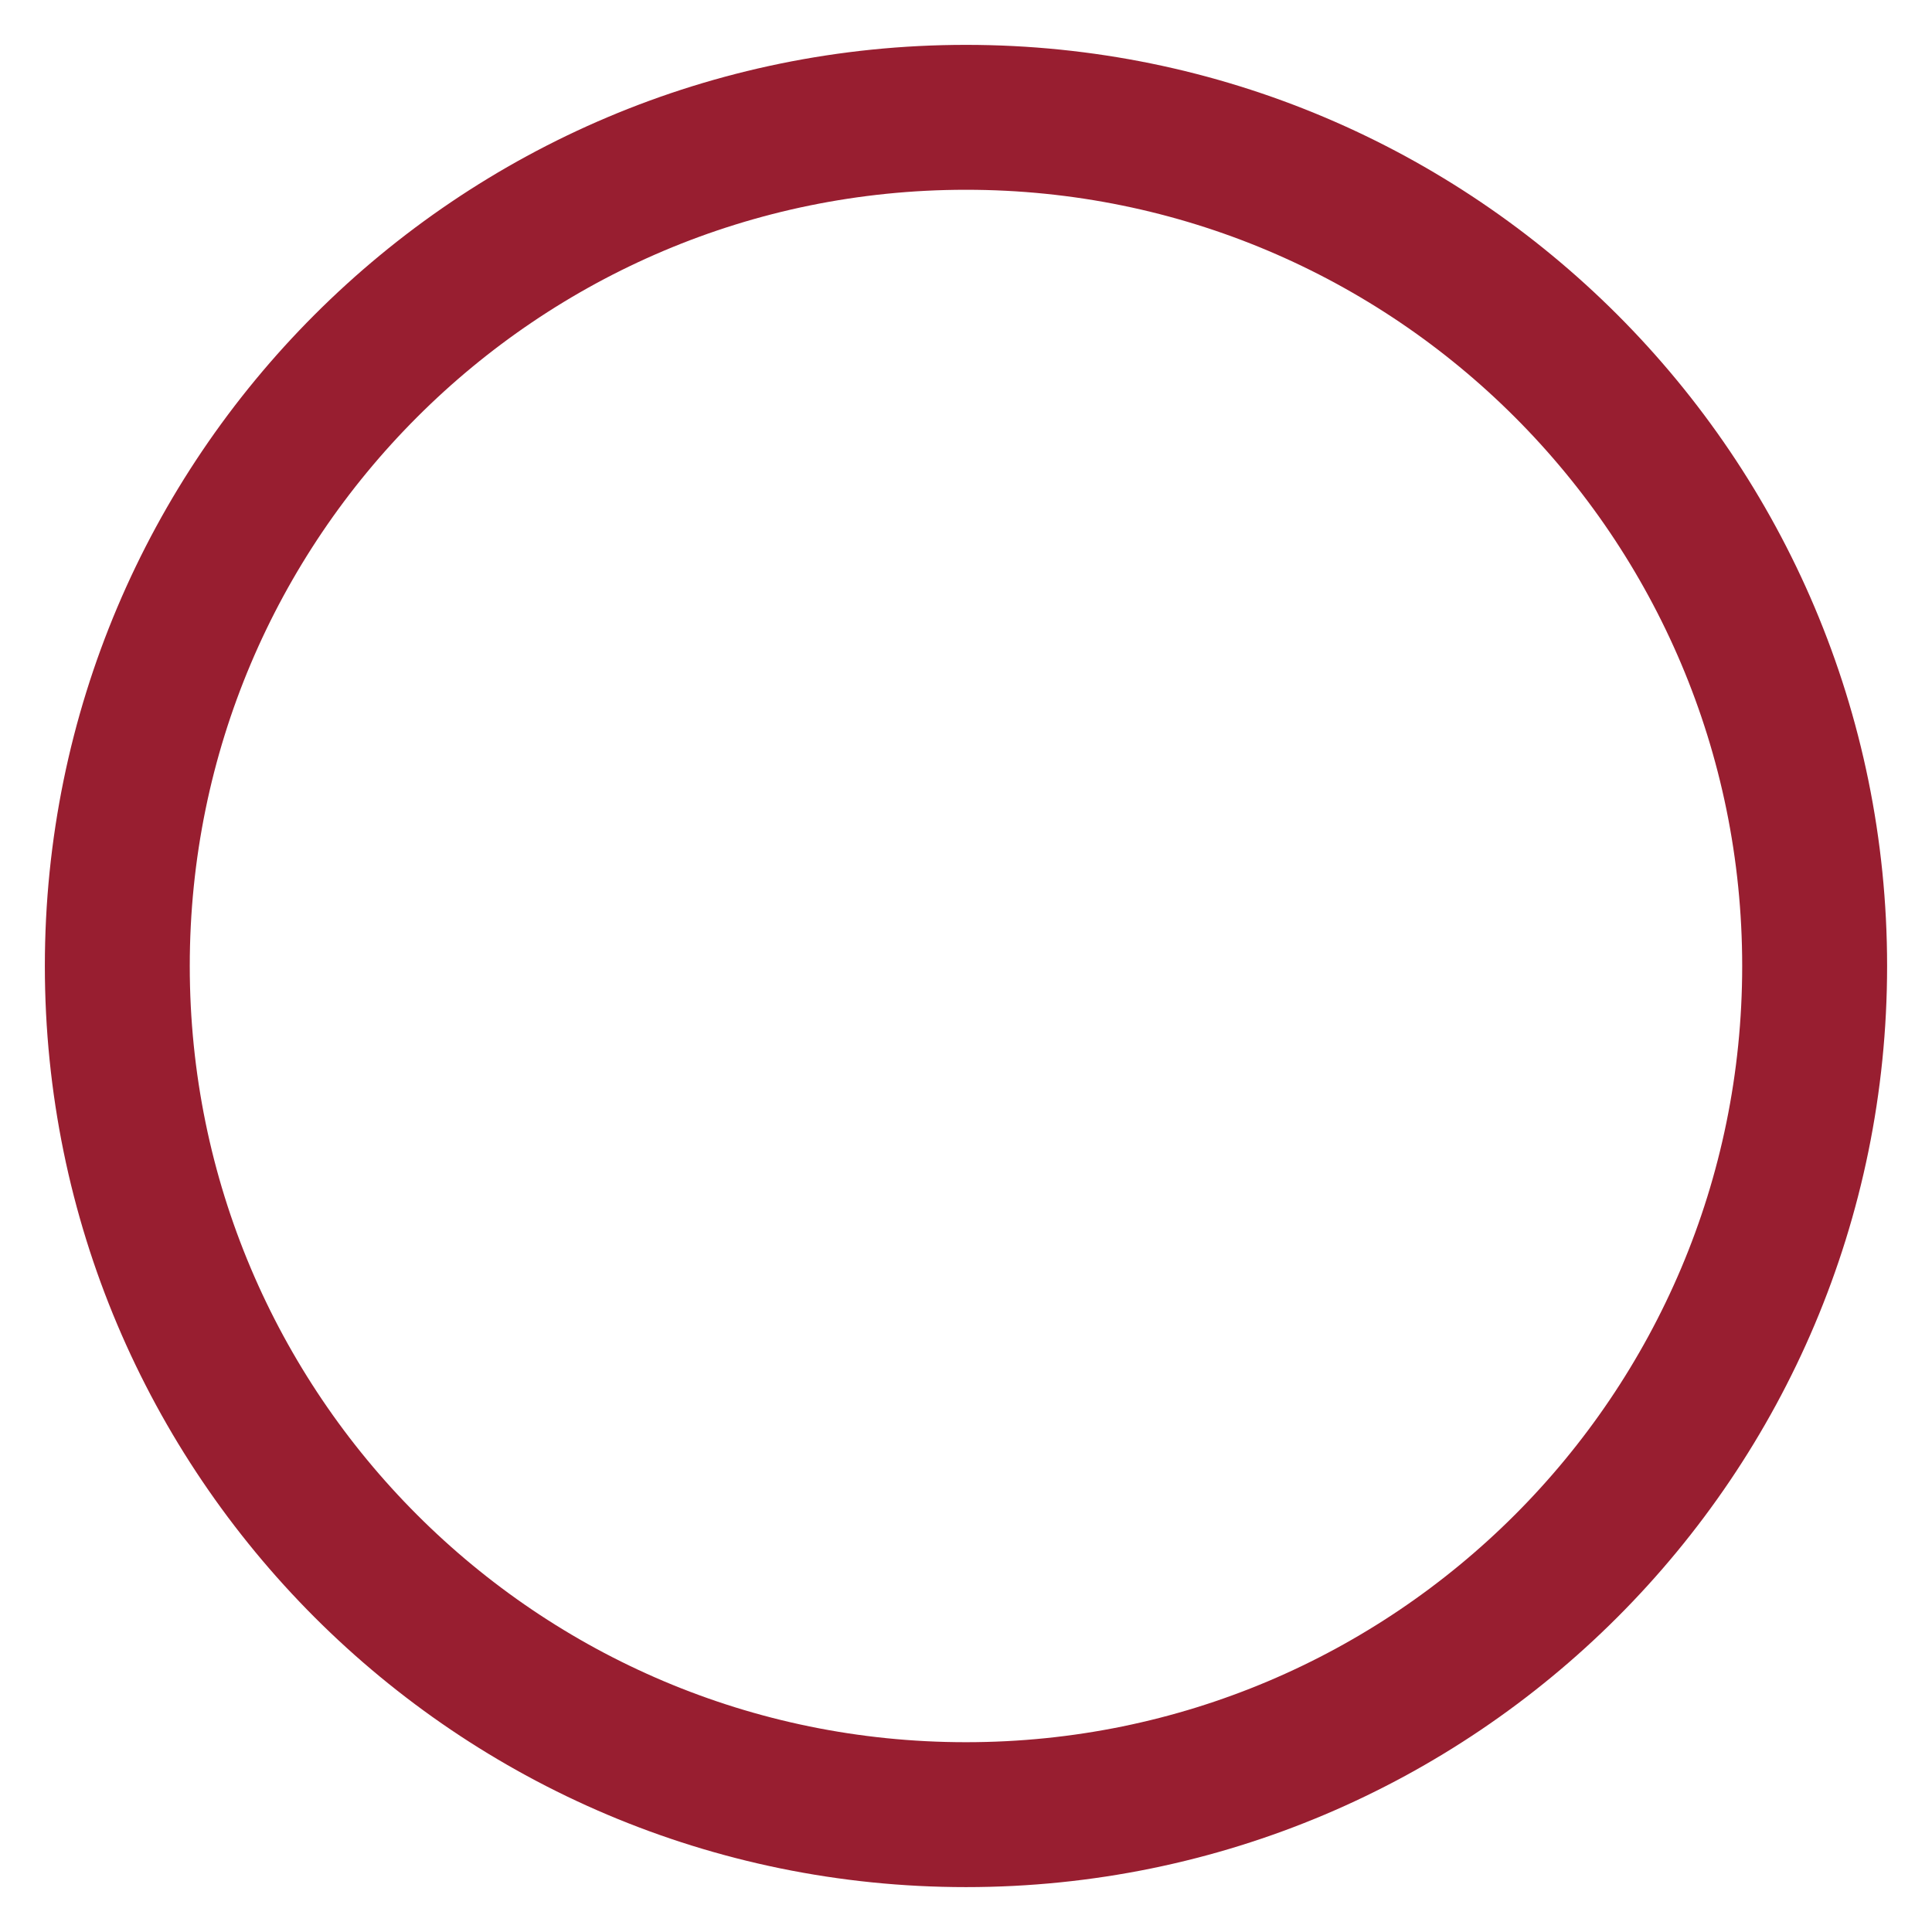
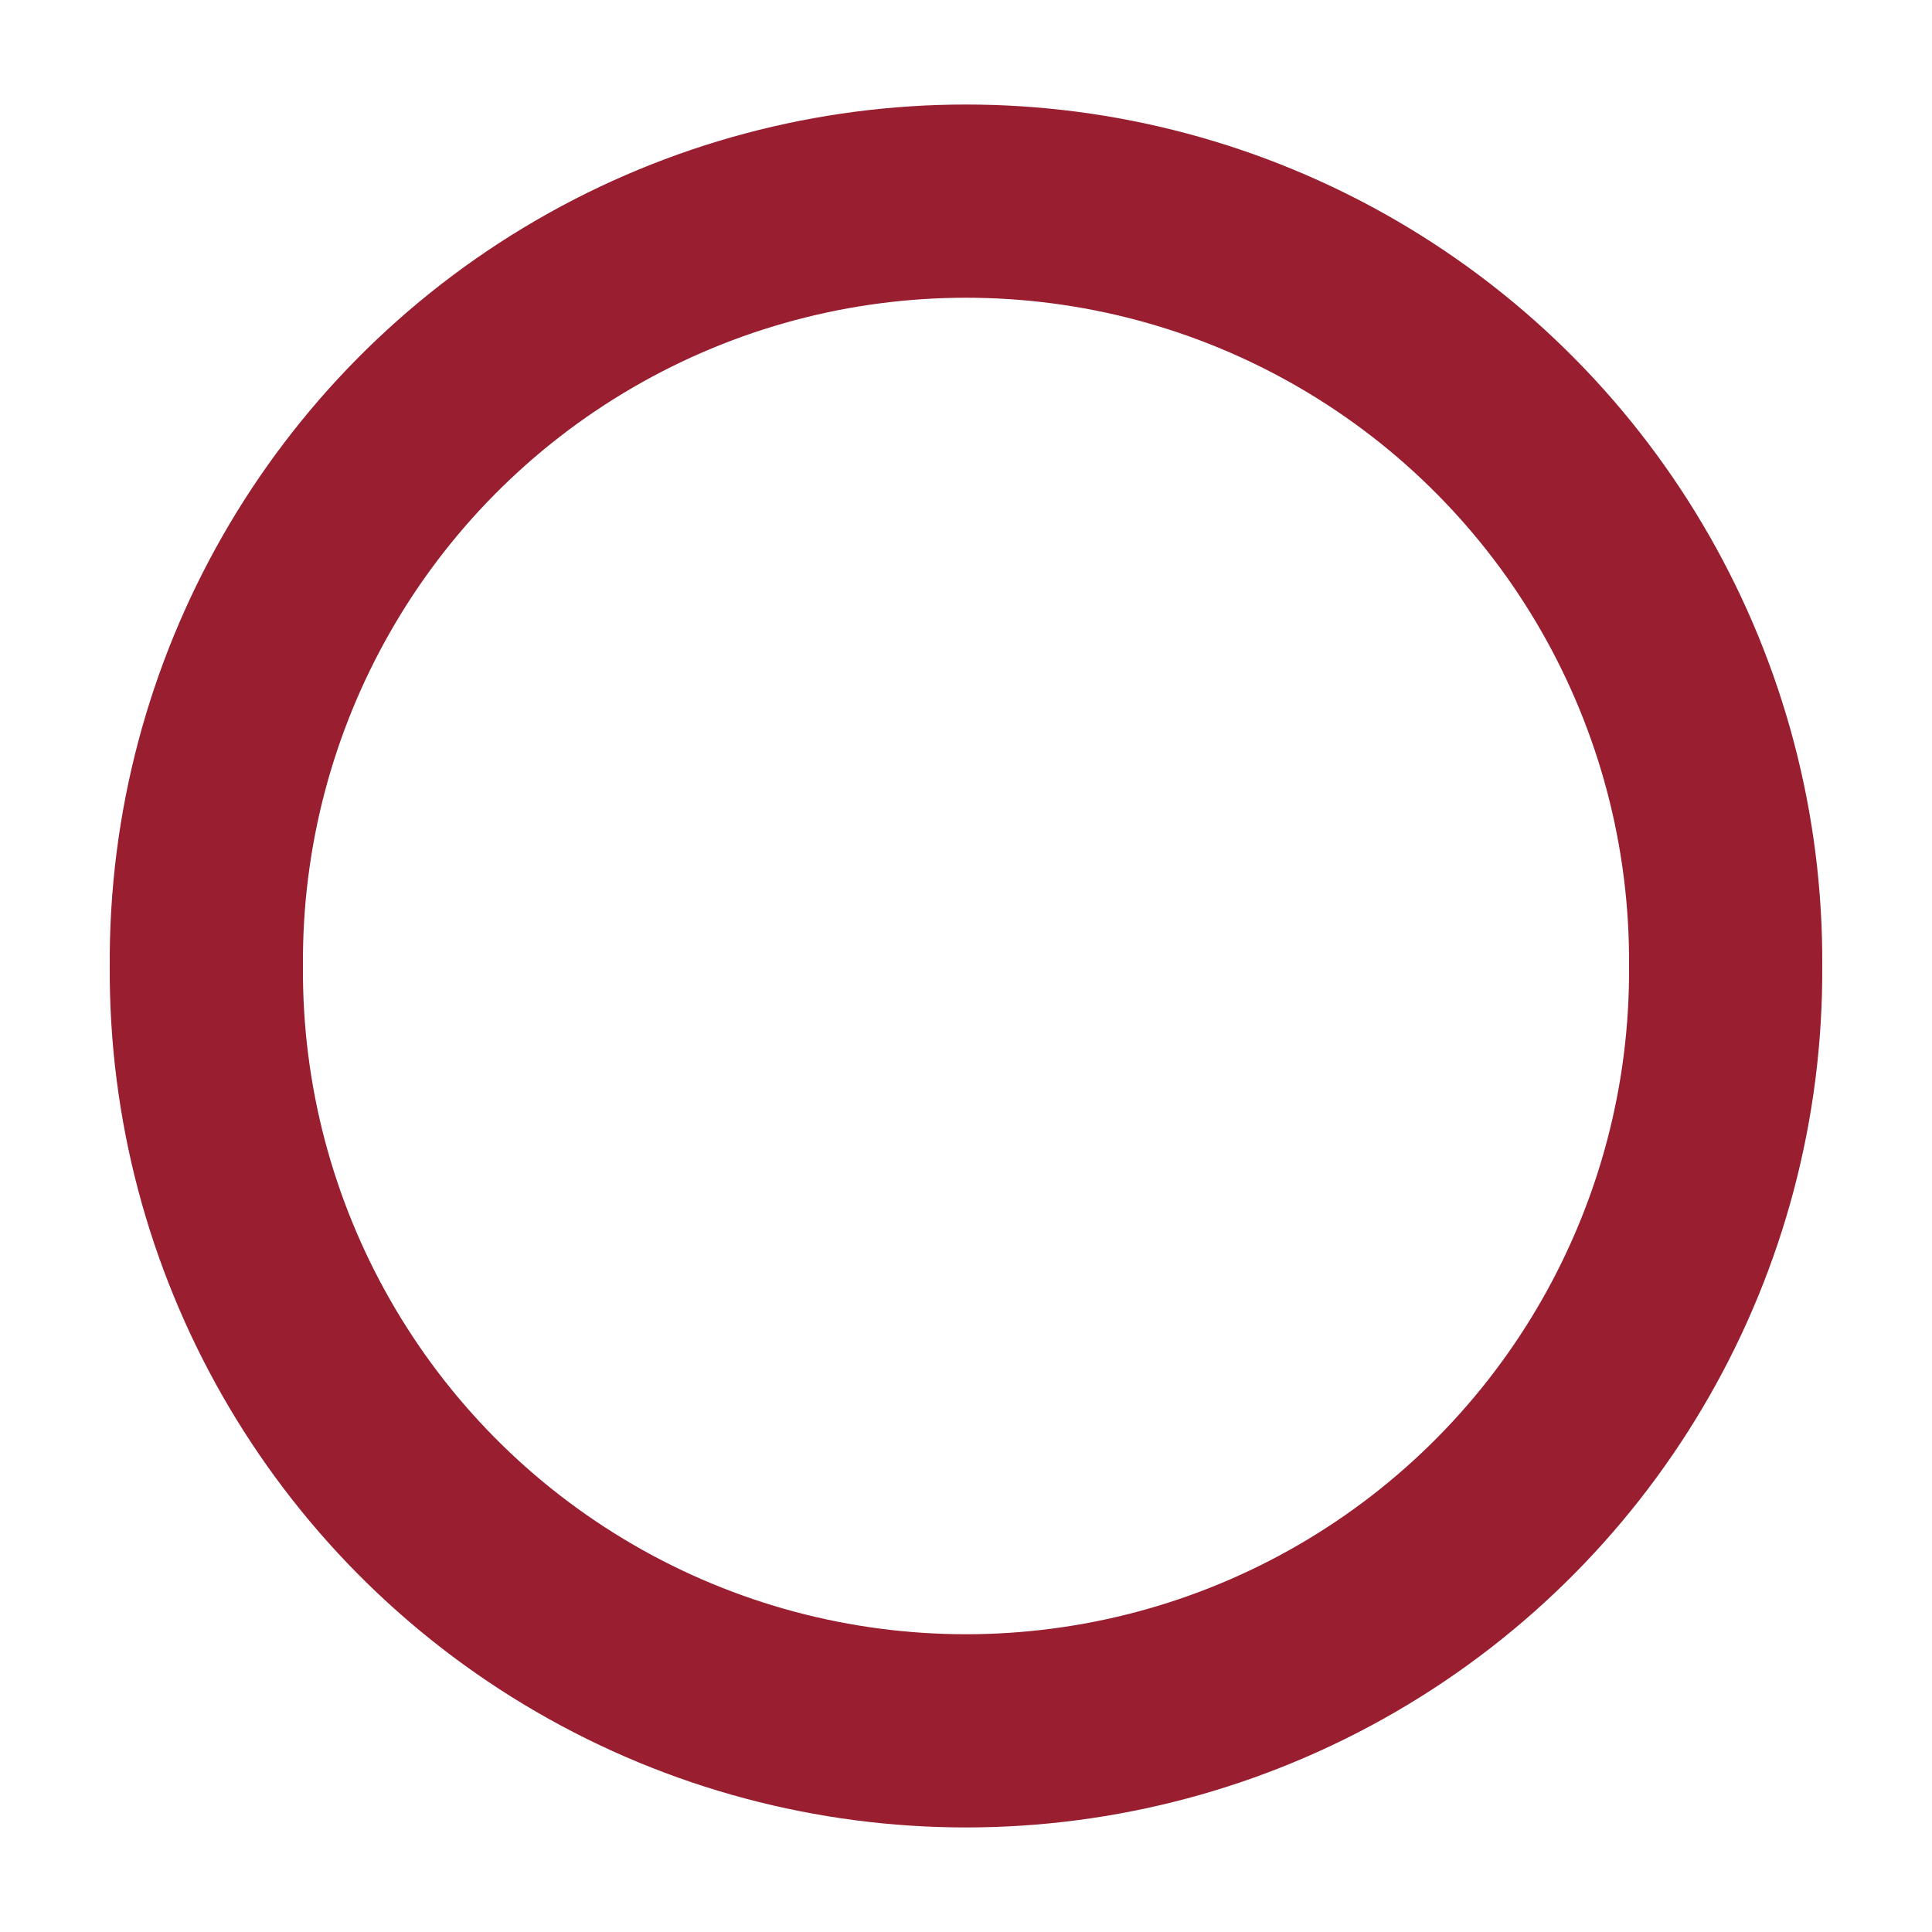
<svg xmlns="http://www.w3.org/2000/svg" width="40" height="40" id="svg2" version="1.1">
  <defs id="defs4">
    </defs>
  <g id="layer1" transform="translate(-17.32382,-28.97552)">
-     <path style="fill:none;stroke:#981e30;stroke-width:3.659;stroke-linejoin:miter;stroke-miterlimit:3;stroke-opacity:1;stroke-dasharray:none;opacity:1;fill-opacity:1" id="path2816" d="m 62.857,45.219 c 0,11.835 -9.594,21.429 -21.429,21.429 -11.835,0 -21.429,-9.594 -21.429,-21.429 0,-11.835 9.594,-21.429 21.429,-21.429 11.835,0 21.429,9.594 21.429,21.429 z" transform="matrix(0.8199525,0,0,0.8199525,3.354361,11.89782)" />
+     <path style="fill:none;stroke:#981e30;stroke-width:5.45;stroke-linejoin:miter;stroke-miterlimit:3;stroke-opacity:1;stroke-dasharray:none" id="path2816" d="m 62.857,45.219 a 21.429,21.429 0 1 1 -42.857,0 21.429,21.429 0 1 1 42.857,0 z" transform="matrix(0.7339604,0,0,0.7339604,6.916891,15.78632)" />
  </g>
</svg>
